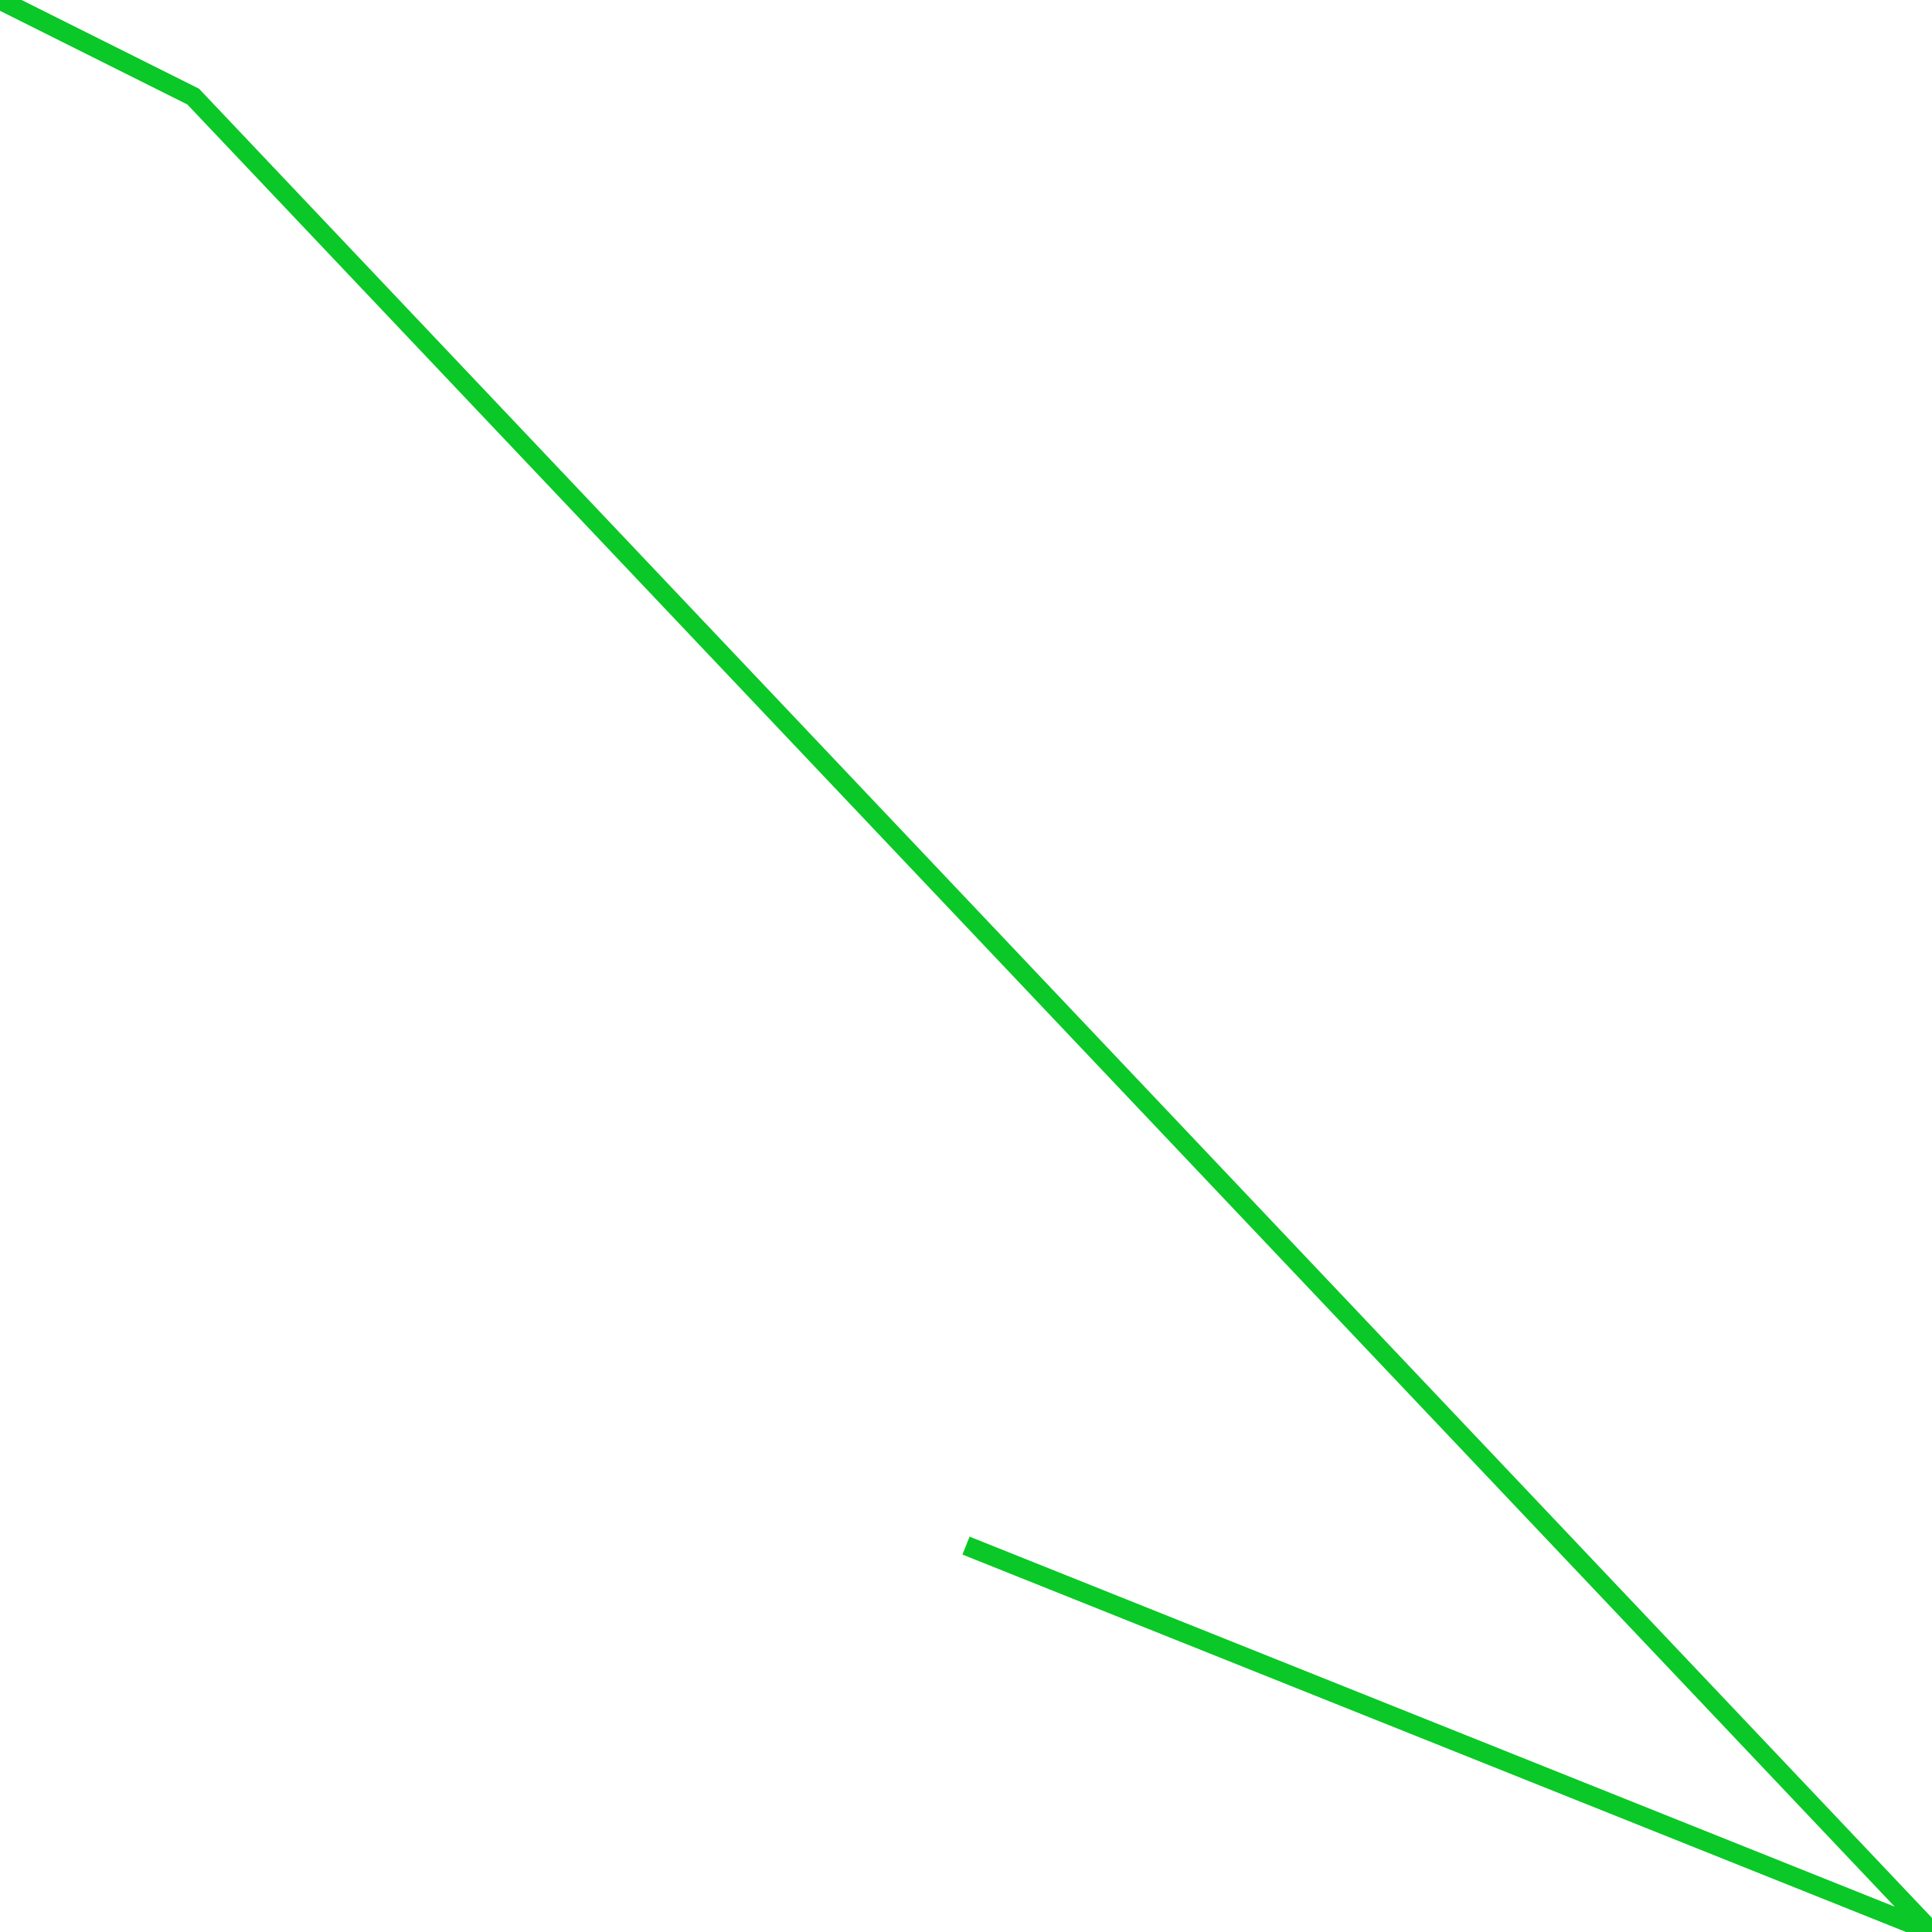
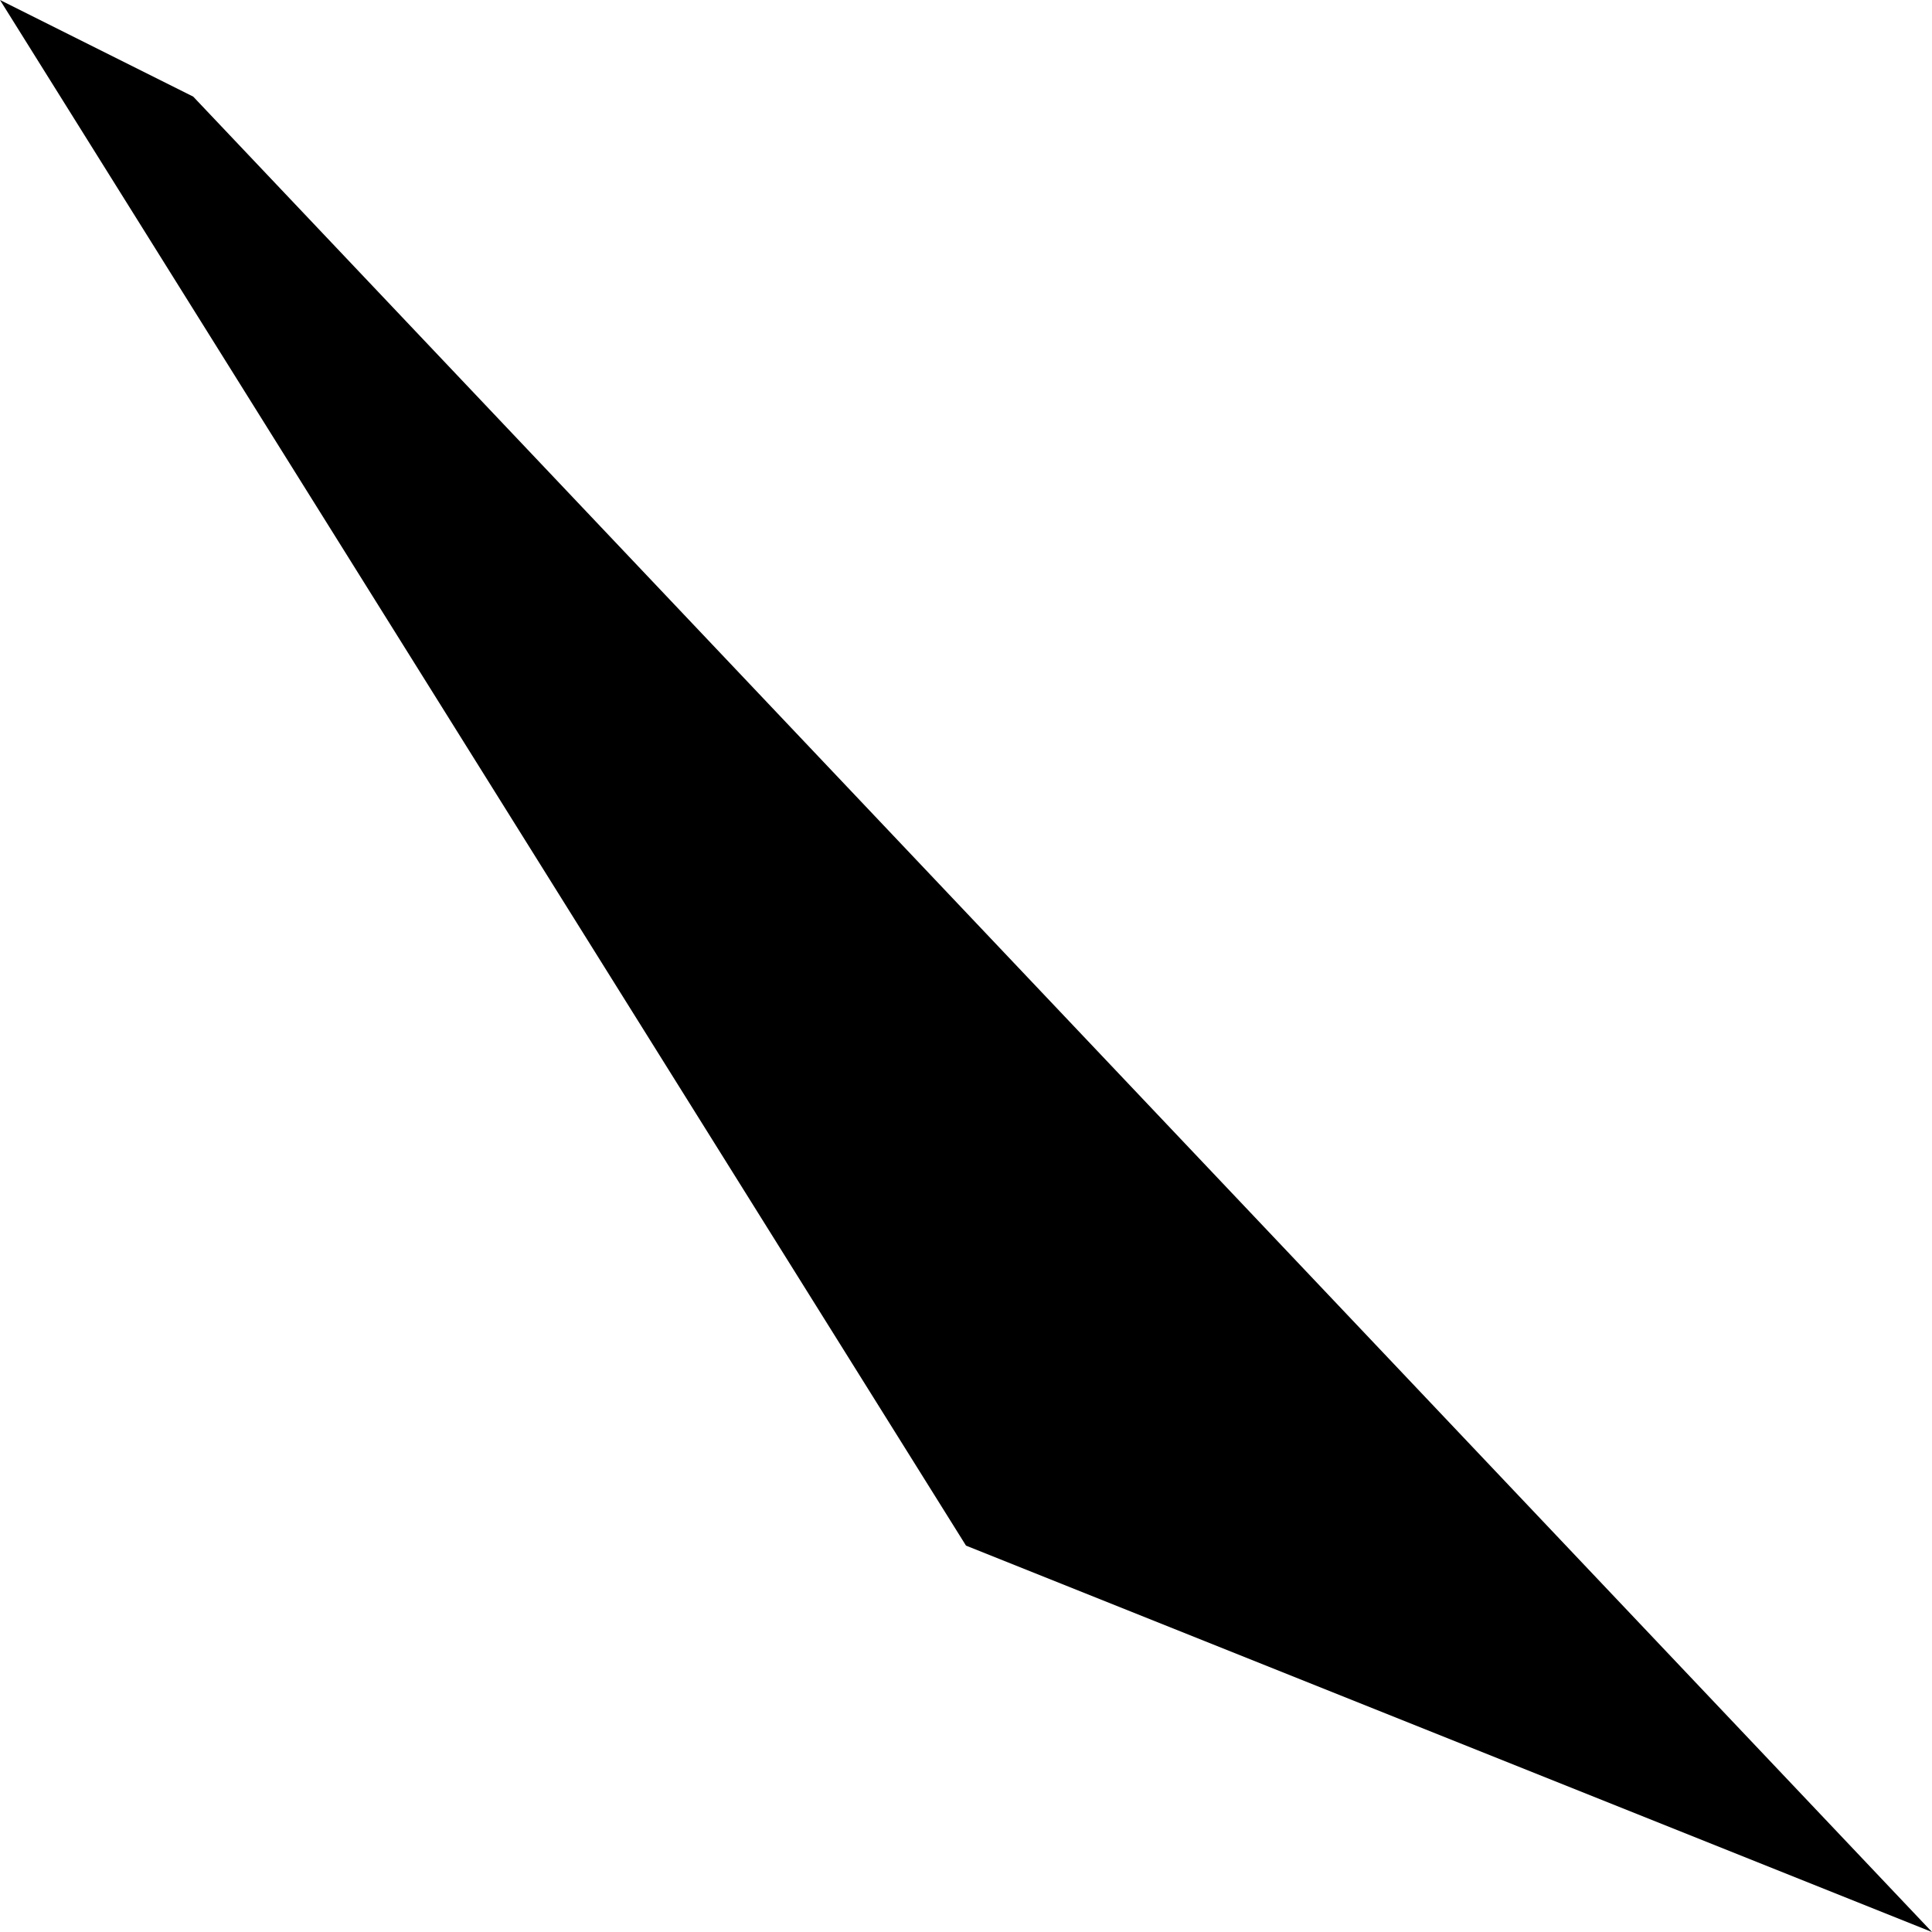
<svg xmlns="http://www.w3.org/2000/svg" width="100.0" height="100.0">
-   <polyline points="0.0,0.0 10.0,5.0 100.0,100.0 50.0,80.0 " id="none" fill="none" stroke="#0ac827" stroke-width="nonepx" stroke-dasharray="none" style="none" visibility="inherit" />
+   <polyline points="0.0,0.0 10.0,5.0 100.0,100.0 50.0,80.0 " id="none" fill="black" stroke="0a0a0a" stroke-width="nonepx" stroke-dasharray="none" style="none" visibility="inherit" />
</svg>
